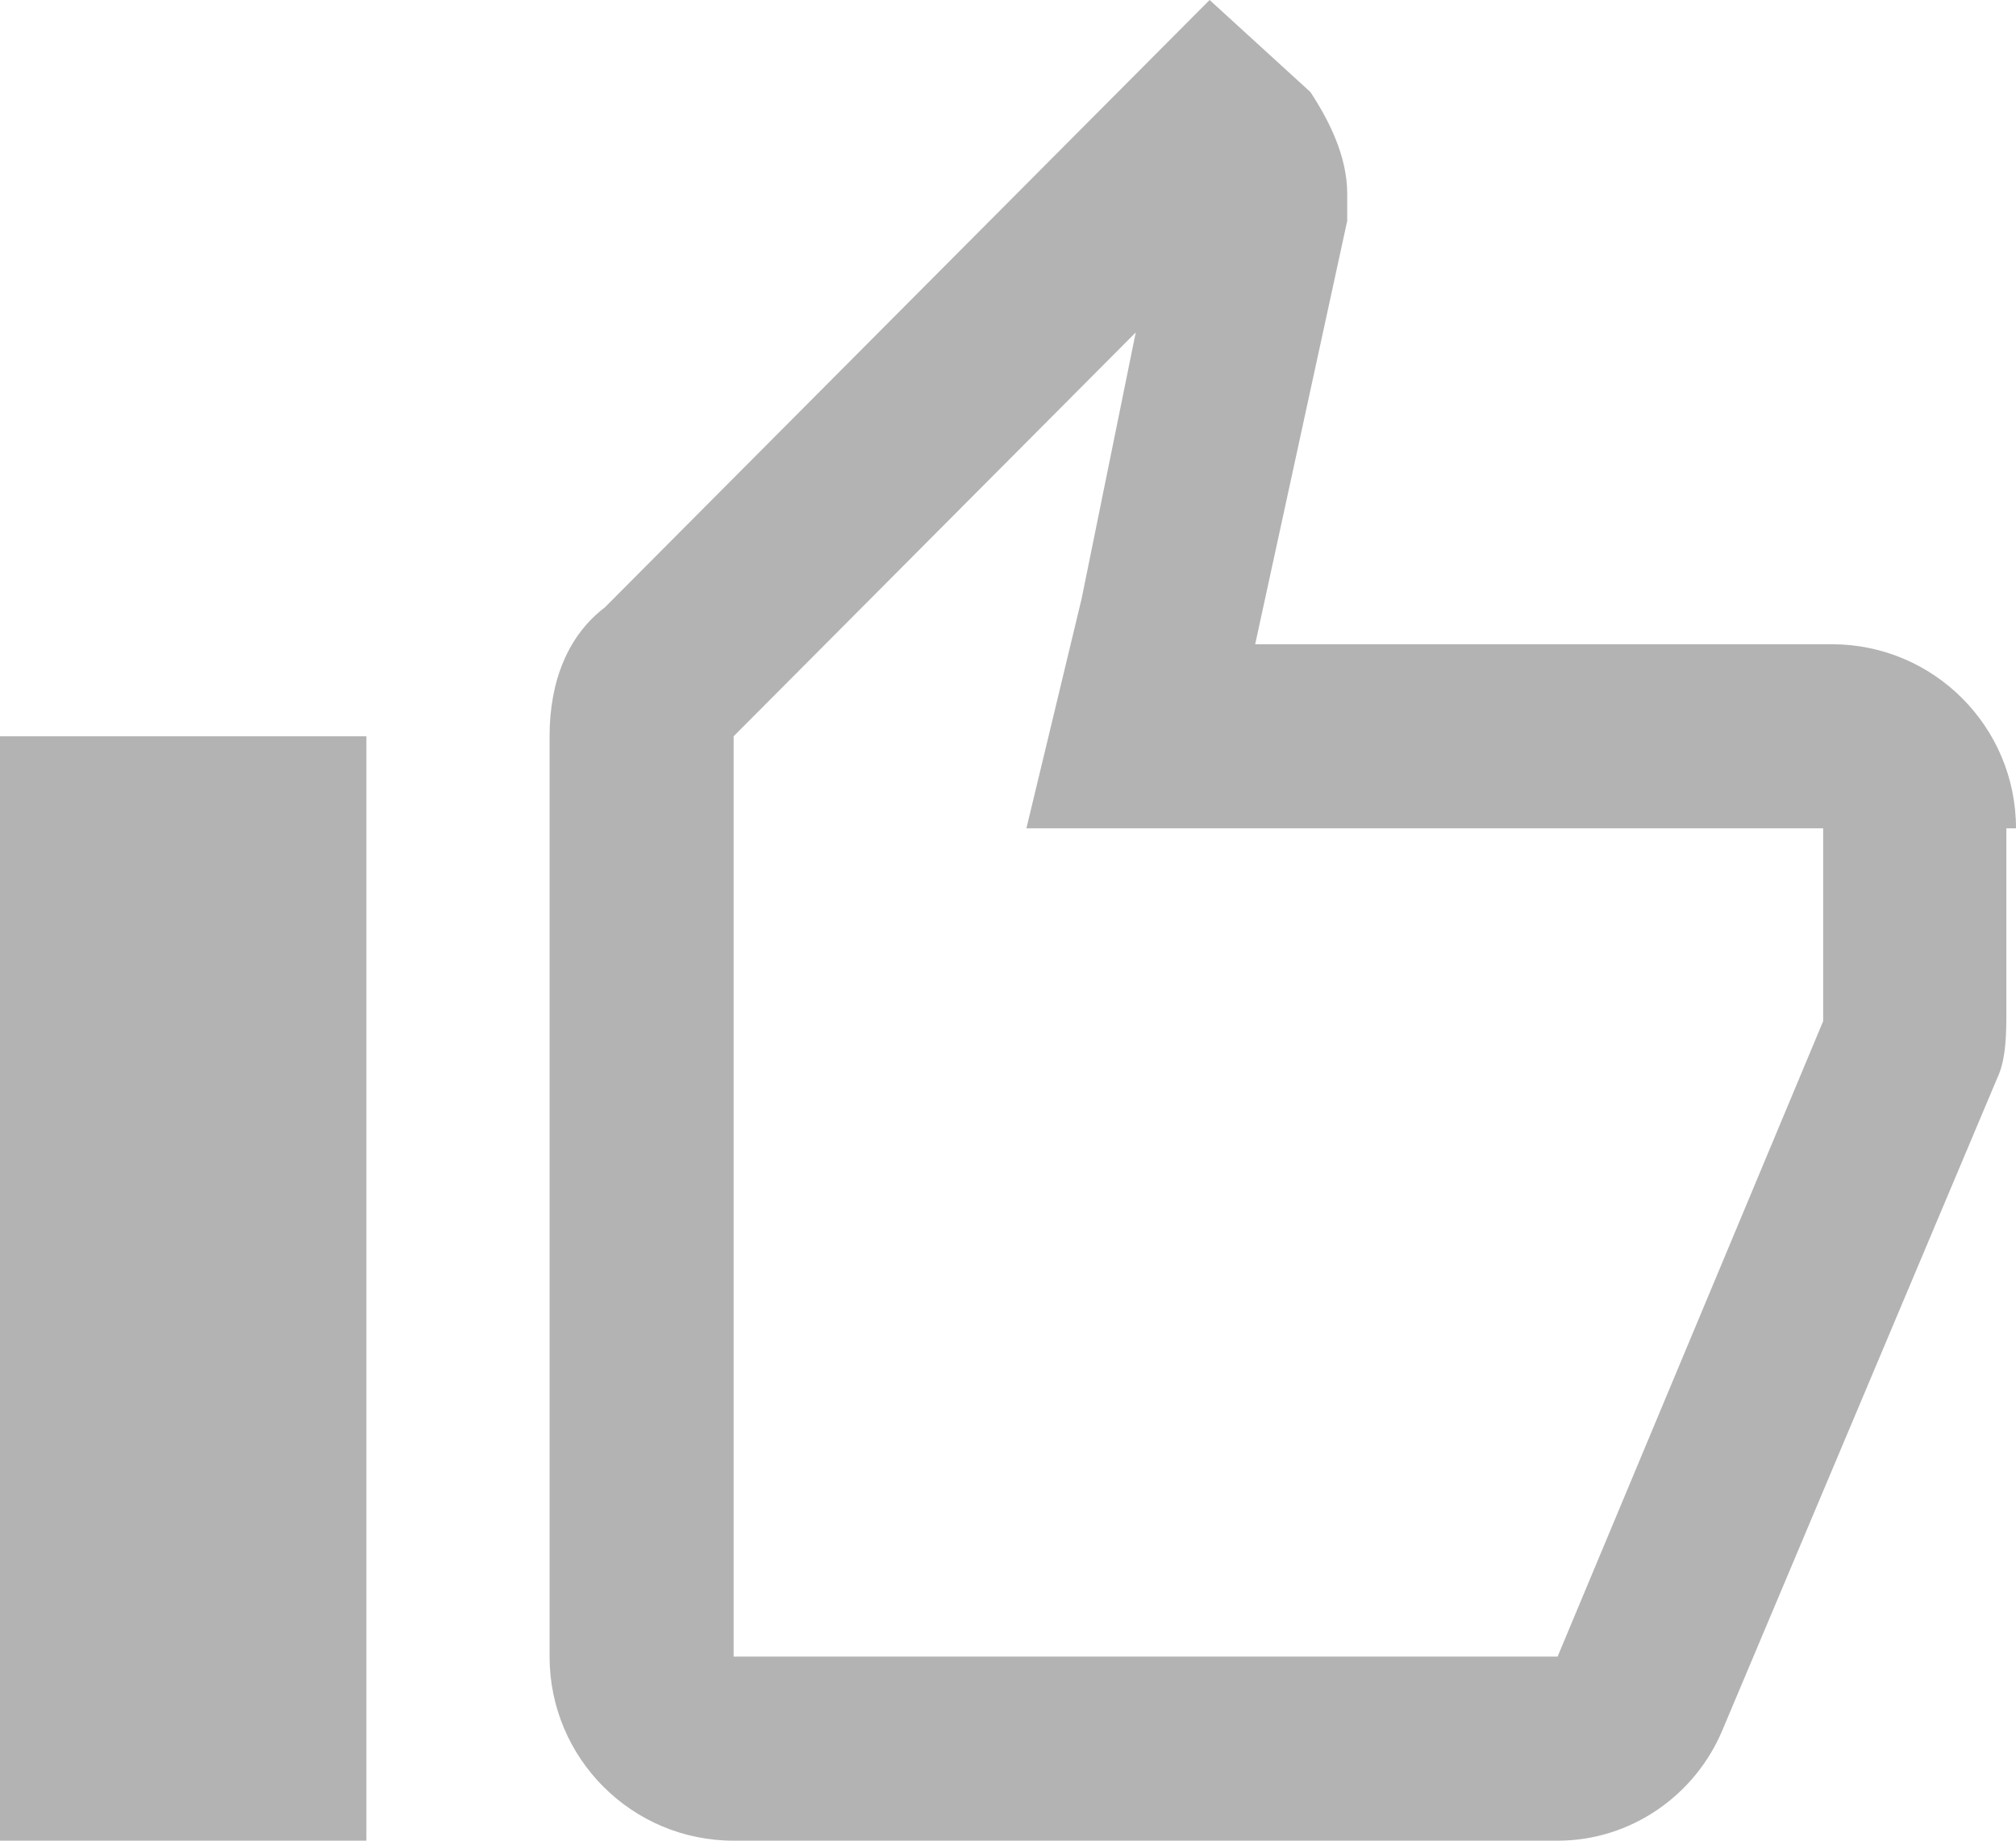
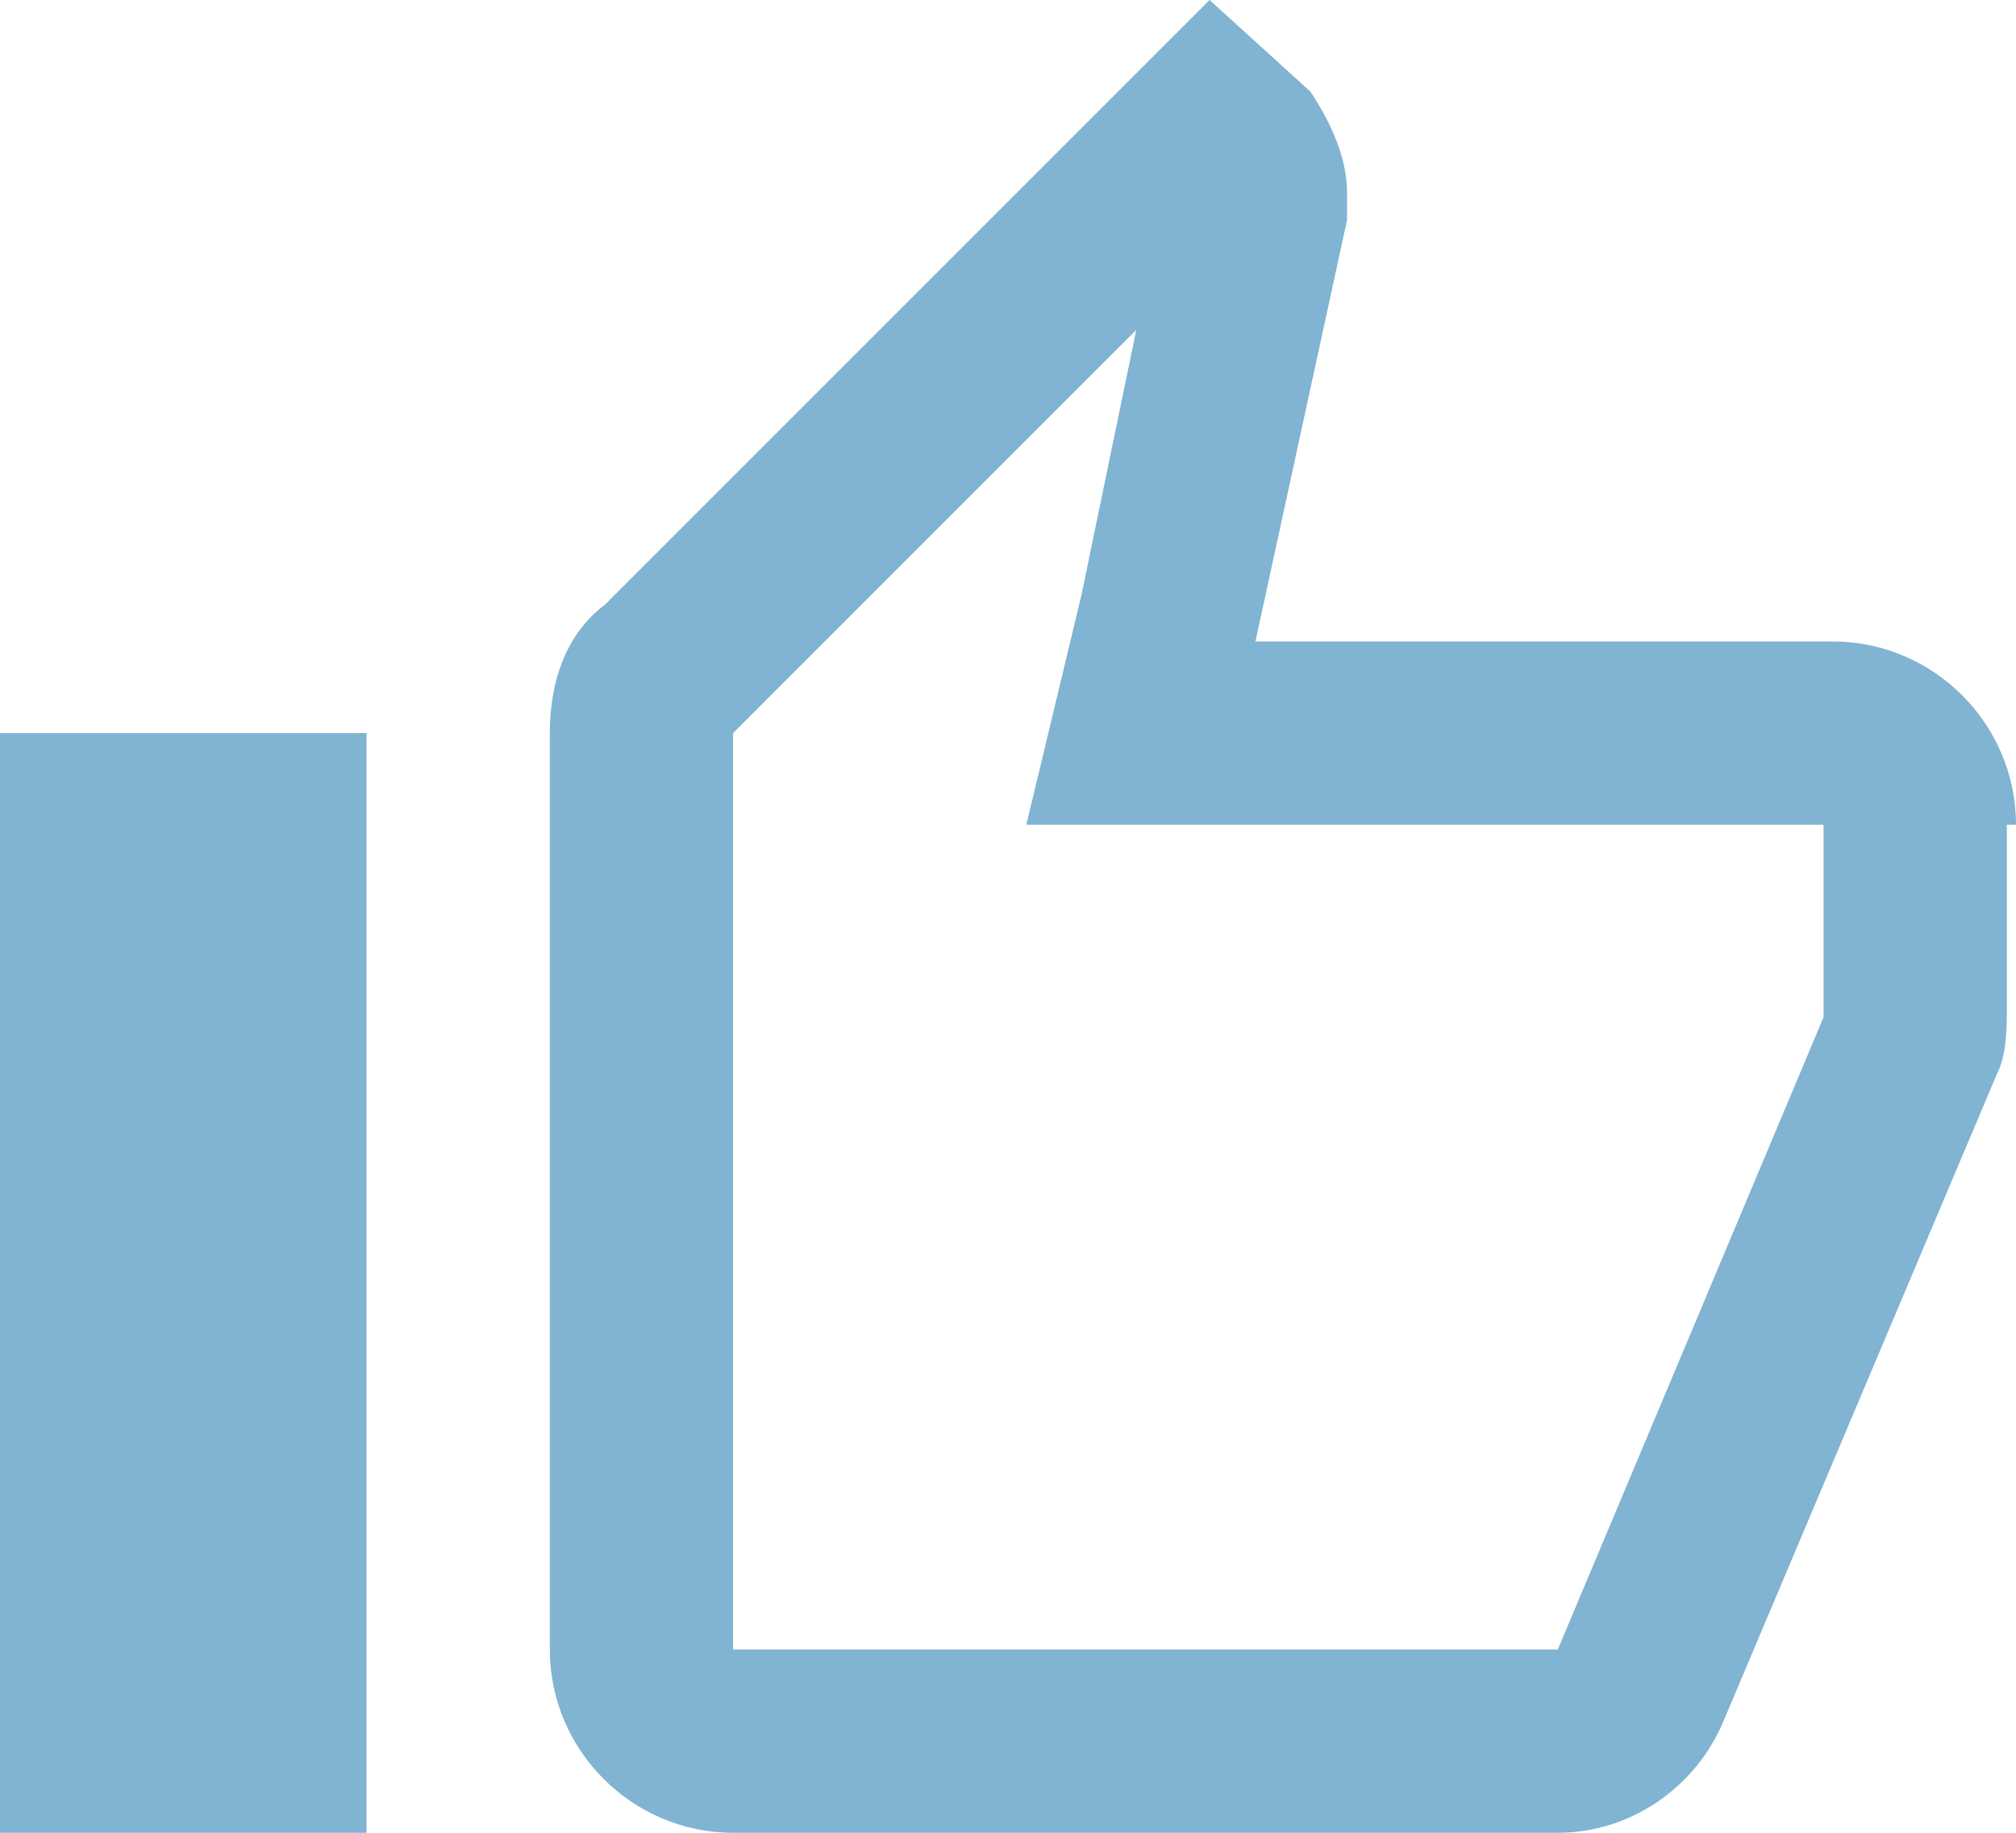
- <svg xmlns="http://www.w3.org/2000/svg" width="23" height="21" fill="none" viewBox="0 0 23 21">
-   <path fill="#000" d="m12.96 3.78-.62 3.05-.63 2.62h9.09v2.2l-3.03 7.25h-9.4V8.4l4.6-4.62ZM2.1 10.5v8.4-8.4ZM13.8 0 6.9 6.93c-.42.32-.63.84-.63 1.47v10.5c0 1.16.94 2.1 2.1 2.1h9.4c.84 0 1.57-.52 1.88-1.26l3.14-7.45c.1-.21.1-.53.1-.74v-2.1H23a2.1 2.1 0 0 0-2.1-2.1h-6.58l1.05-4.83v-.31c0-.43-.21-.84-.42-1.16L13.8 0ZM4.18 8.4H0V21h4.18V8.4Z" opacity=".3" />
+ <svg xmlns="http://www.w3.org/2000/svg" width="22" height="20" viewBox="0 0 22 20" fill="none">
+   <path d="M12.4 3.6L11.8 6.5L11.2 9H13.7H19.9V11C19.9 11 19.9 11 19.9 11.1L17 18H8V8L12.4 3.6ZM2 10V18V10ZM13.2 0L6.6 6.6C6.2 6.9 6 7.4 6 8V18C6 19.1 6.9 20 8 20H17C17.8 20 18.5 19.5 18.8 18.8L21.8 11.7C21.9 11.5 21.9 11.2 21.9 11V9H22C22 7.9 21.1 7 20 7H13.7L14.7 2.4V2.1C14.7 1.7 14.5 1.3 14.3 1L13.2 0ZM4 8H0V20H4V8Z" fill="#81B3D2" />
</svg>
